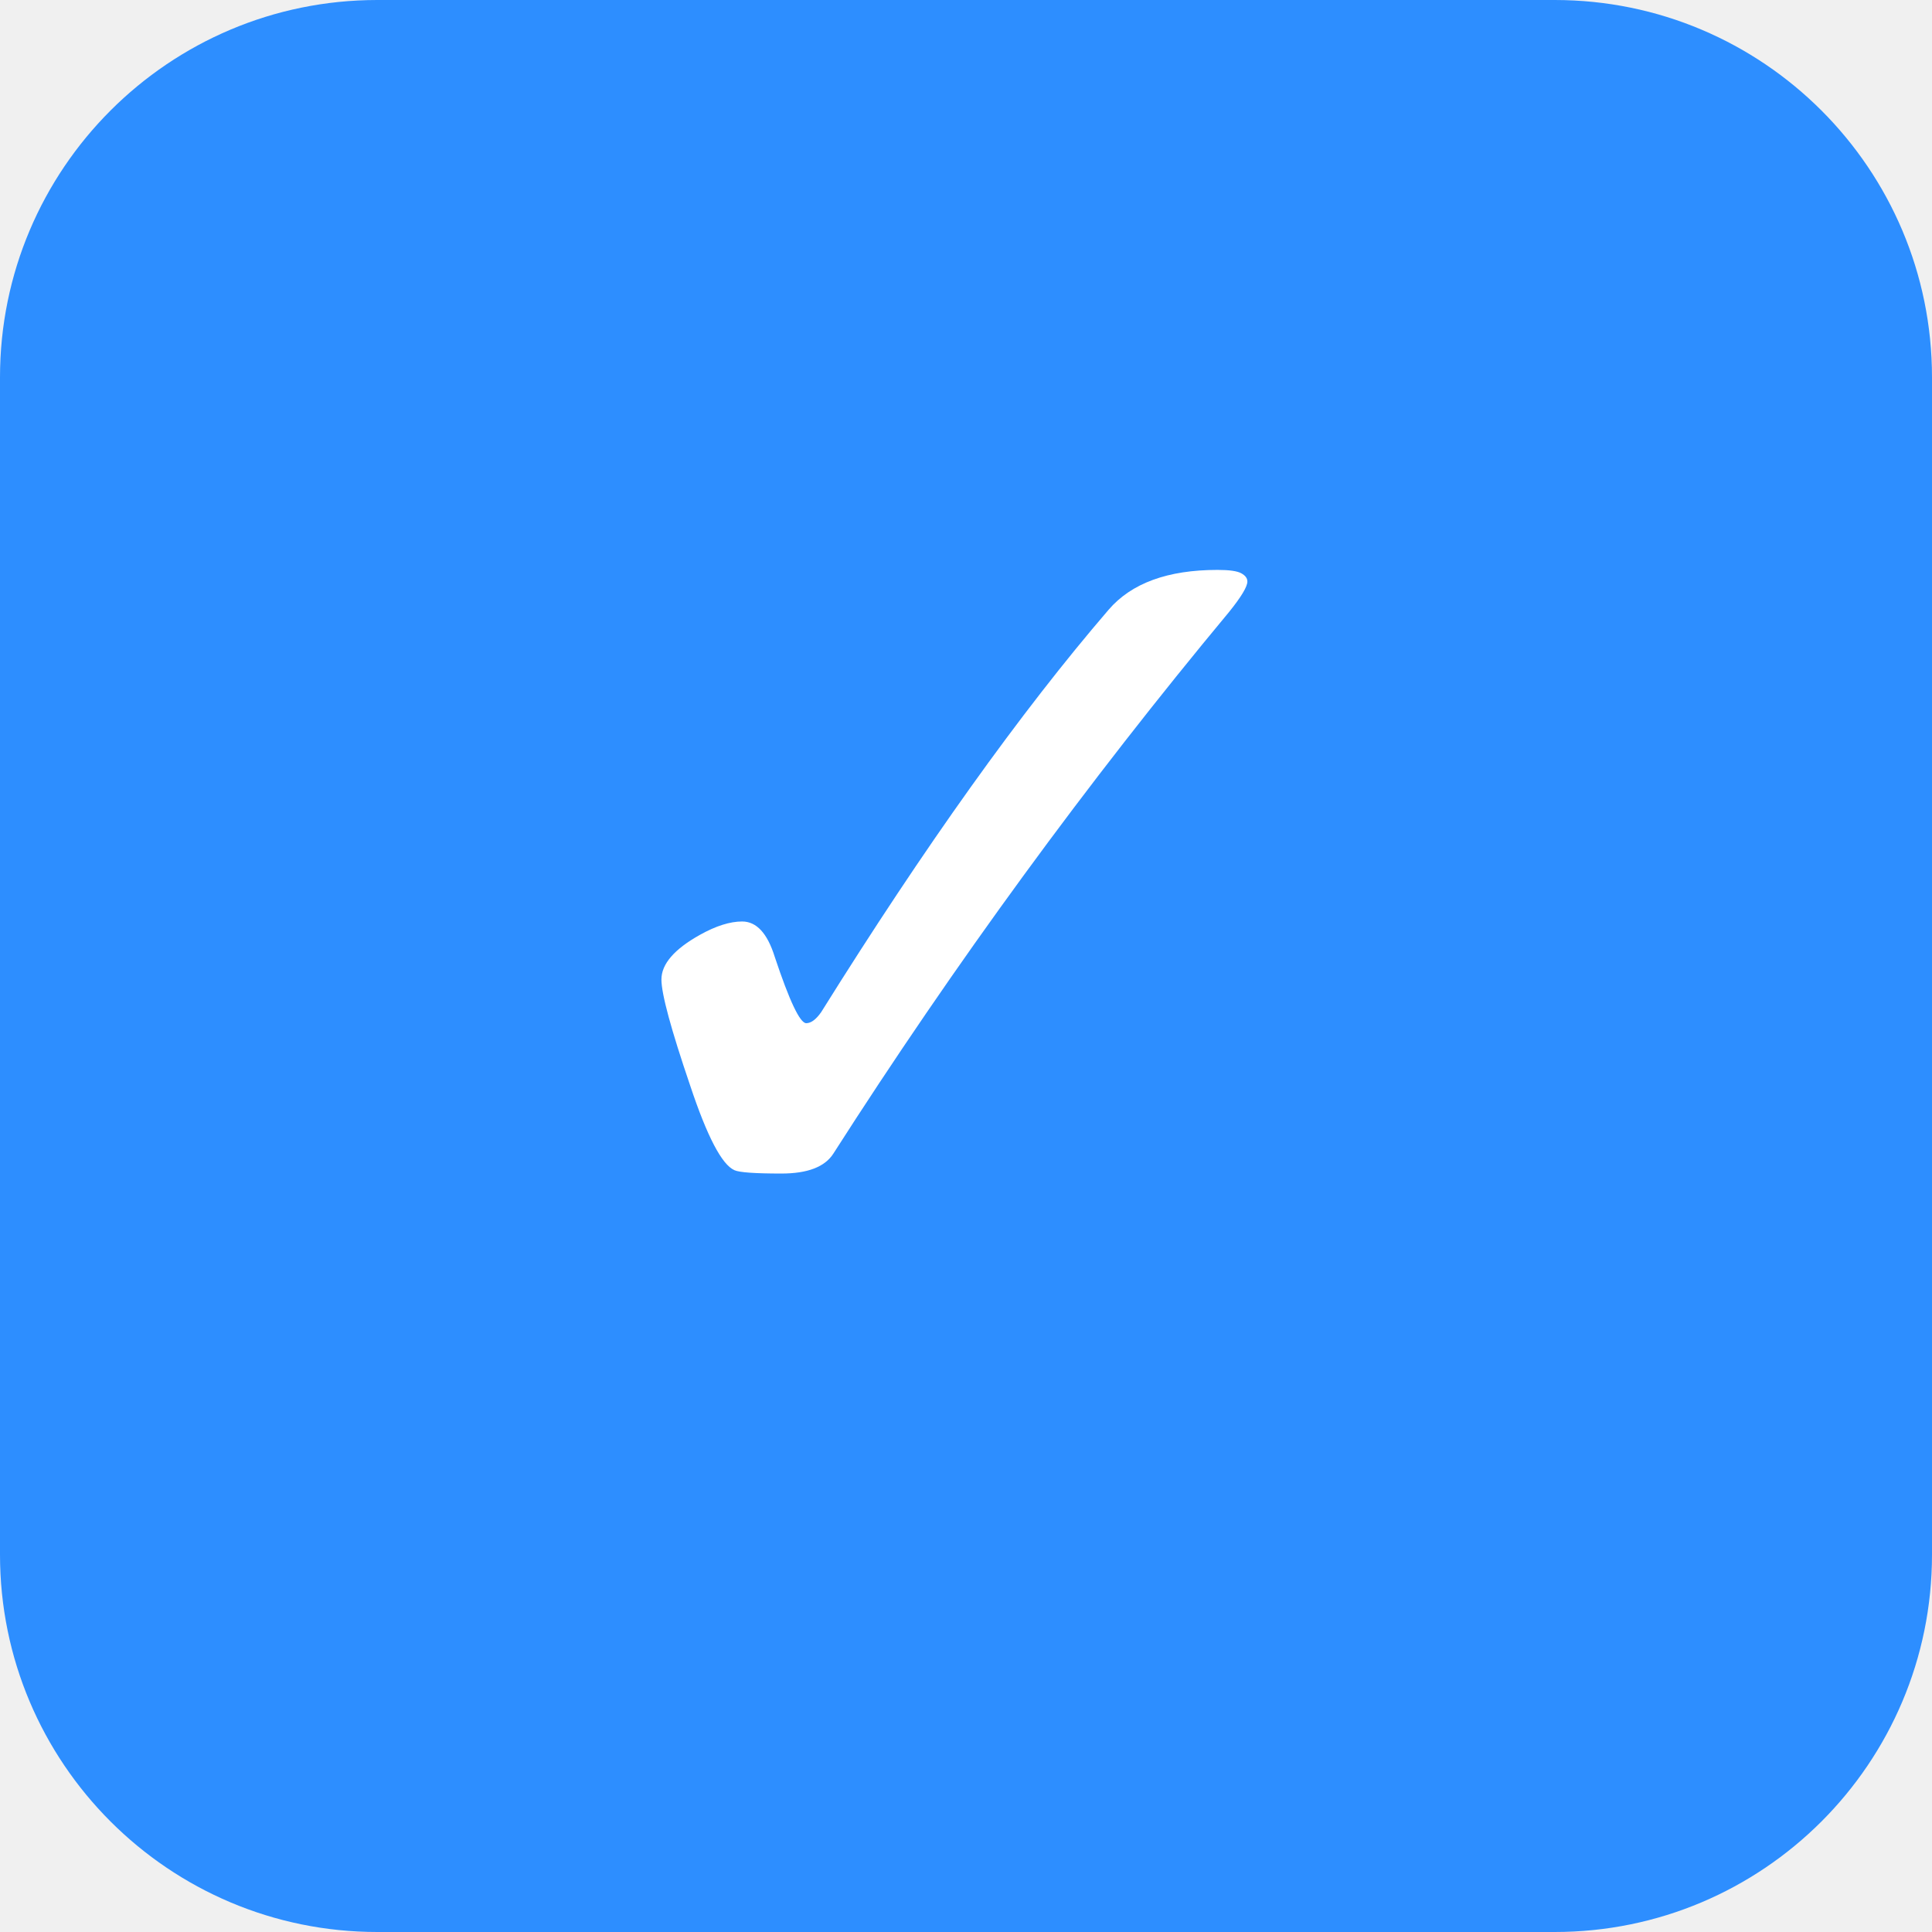
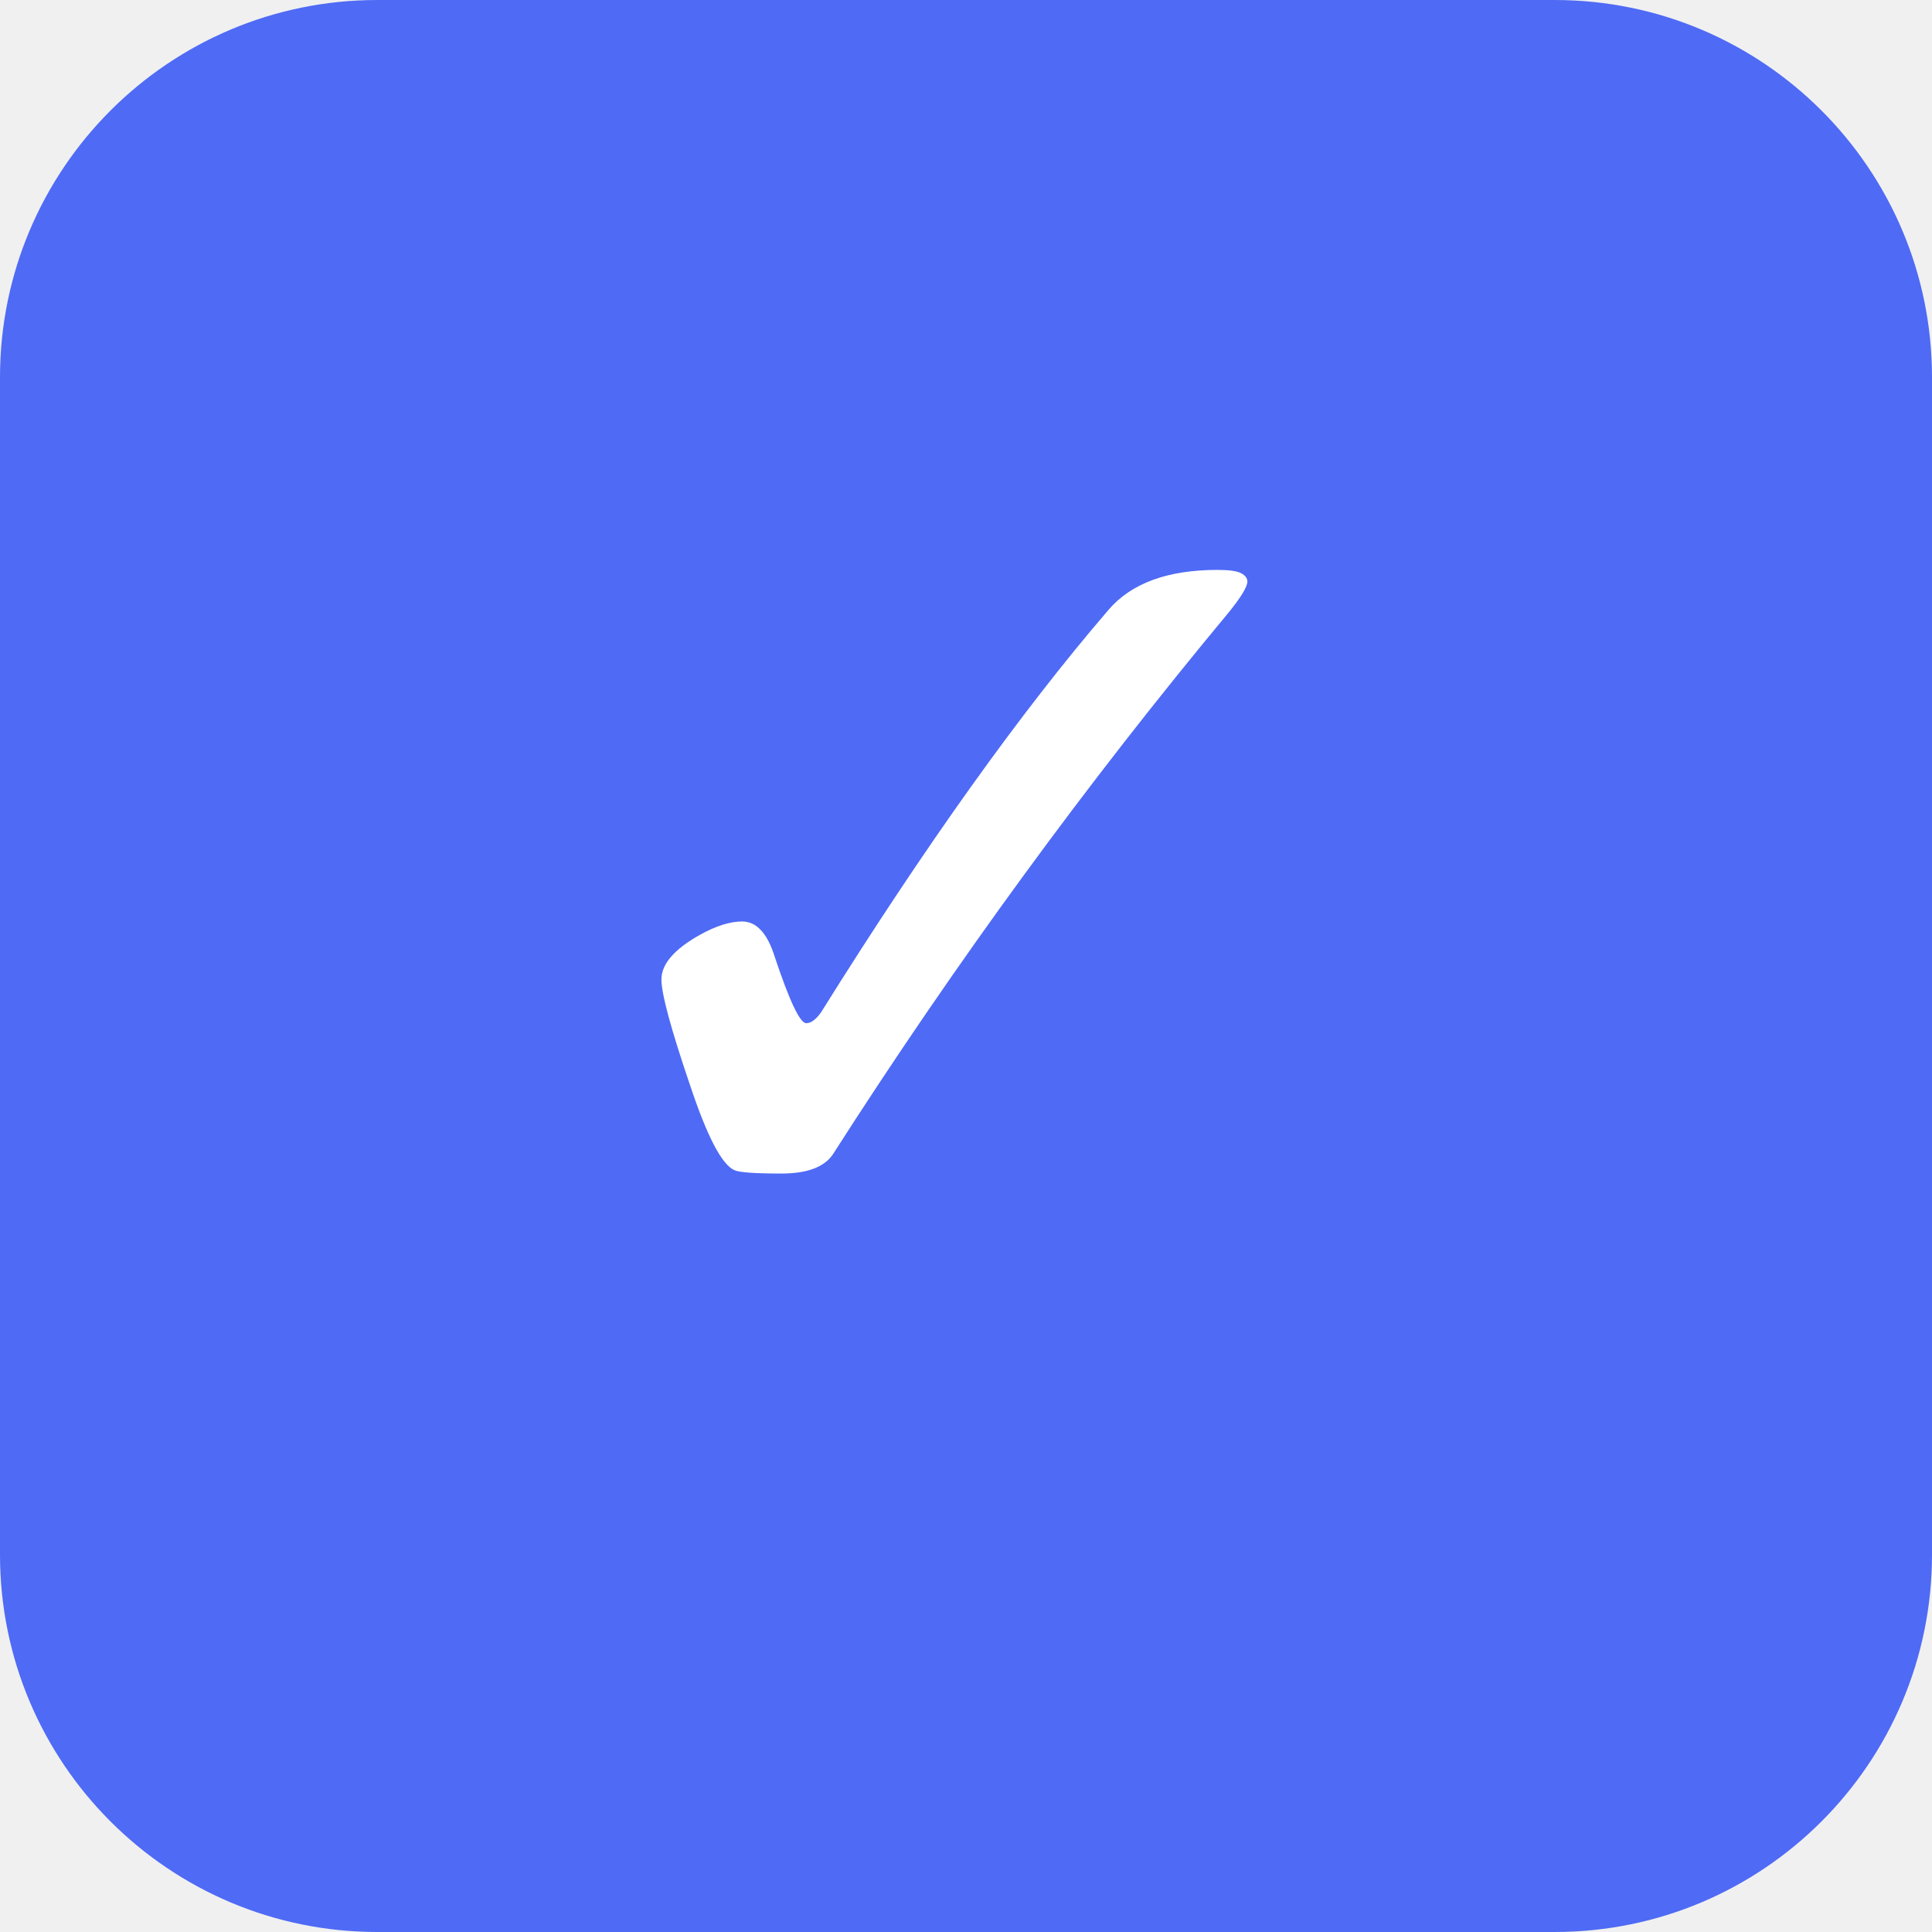
<svg xmlns="http://www.w3.org/2000/svg" viewBox="0 0 512 512">
-   <rect width="512" height="512" rx="100" fill="#2D8EFF" />
+   <rect width="512" height="512" rx="100" fill="#4F6AF5" />
  <text x="256" y="340" font-size="300" text-anchor="middle" fill="white" font-family="Arial" font-weight="bold">✓</text>
</svg>
